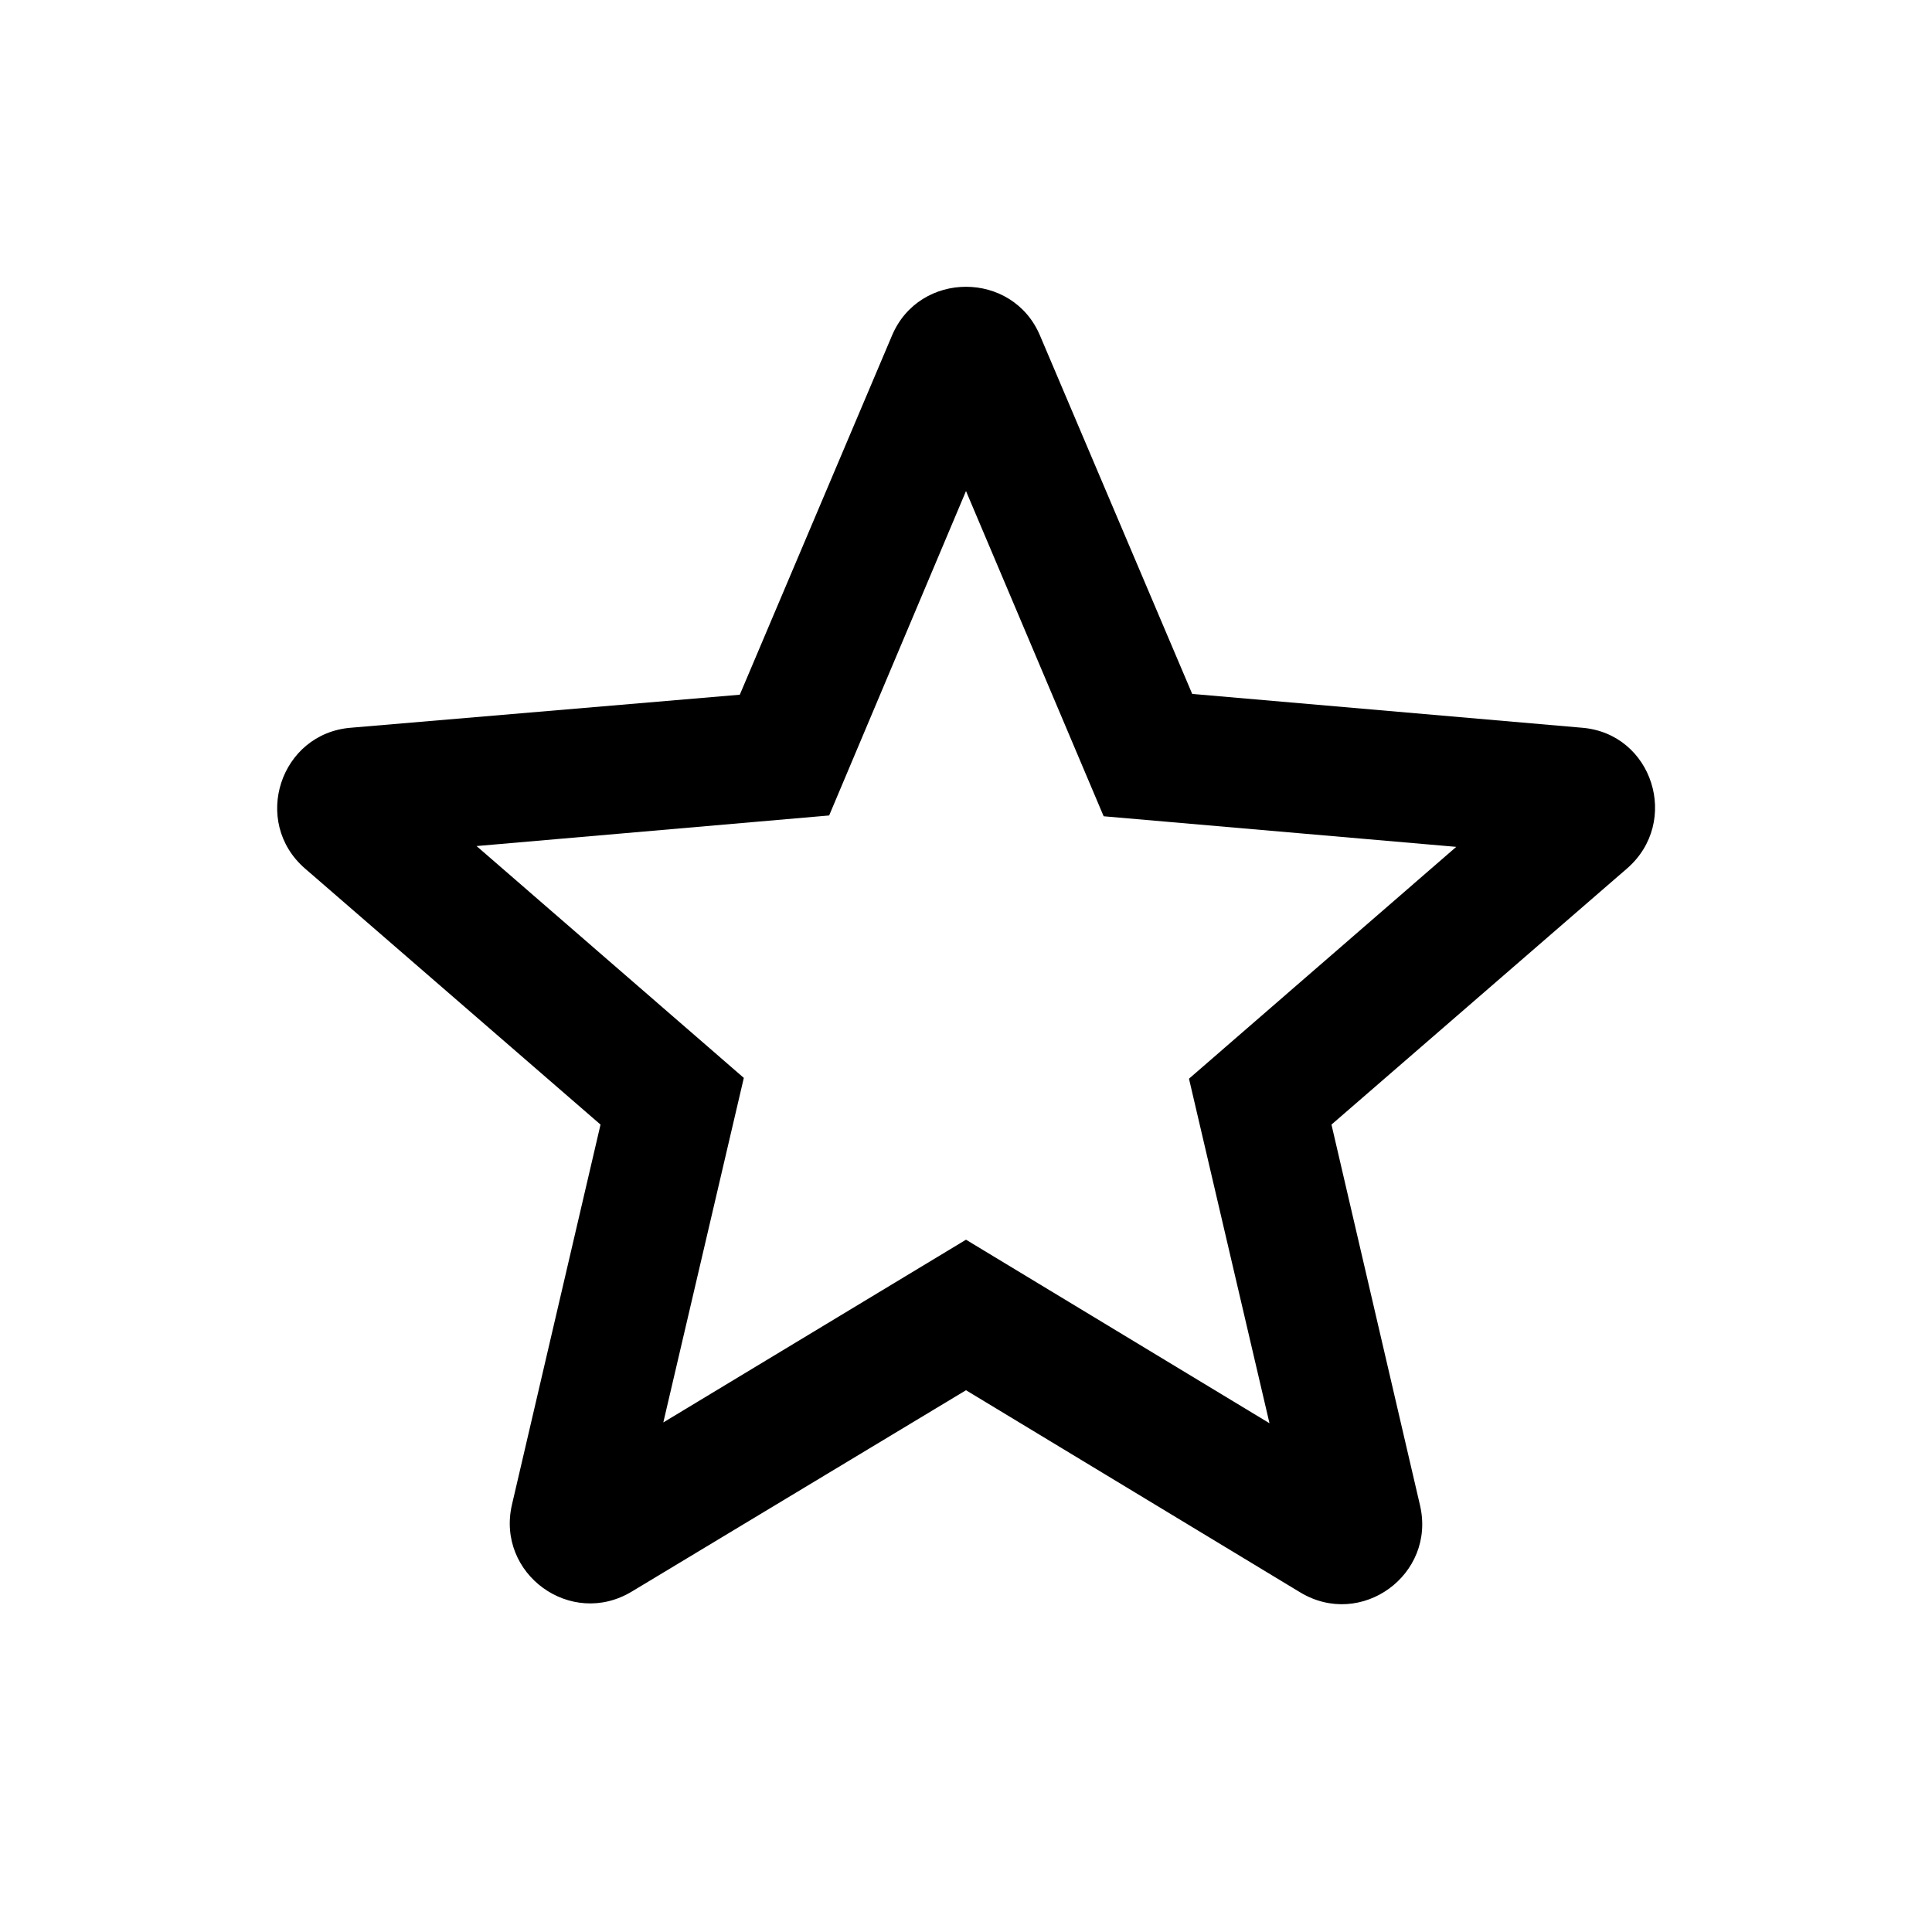
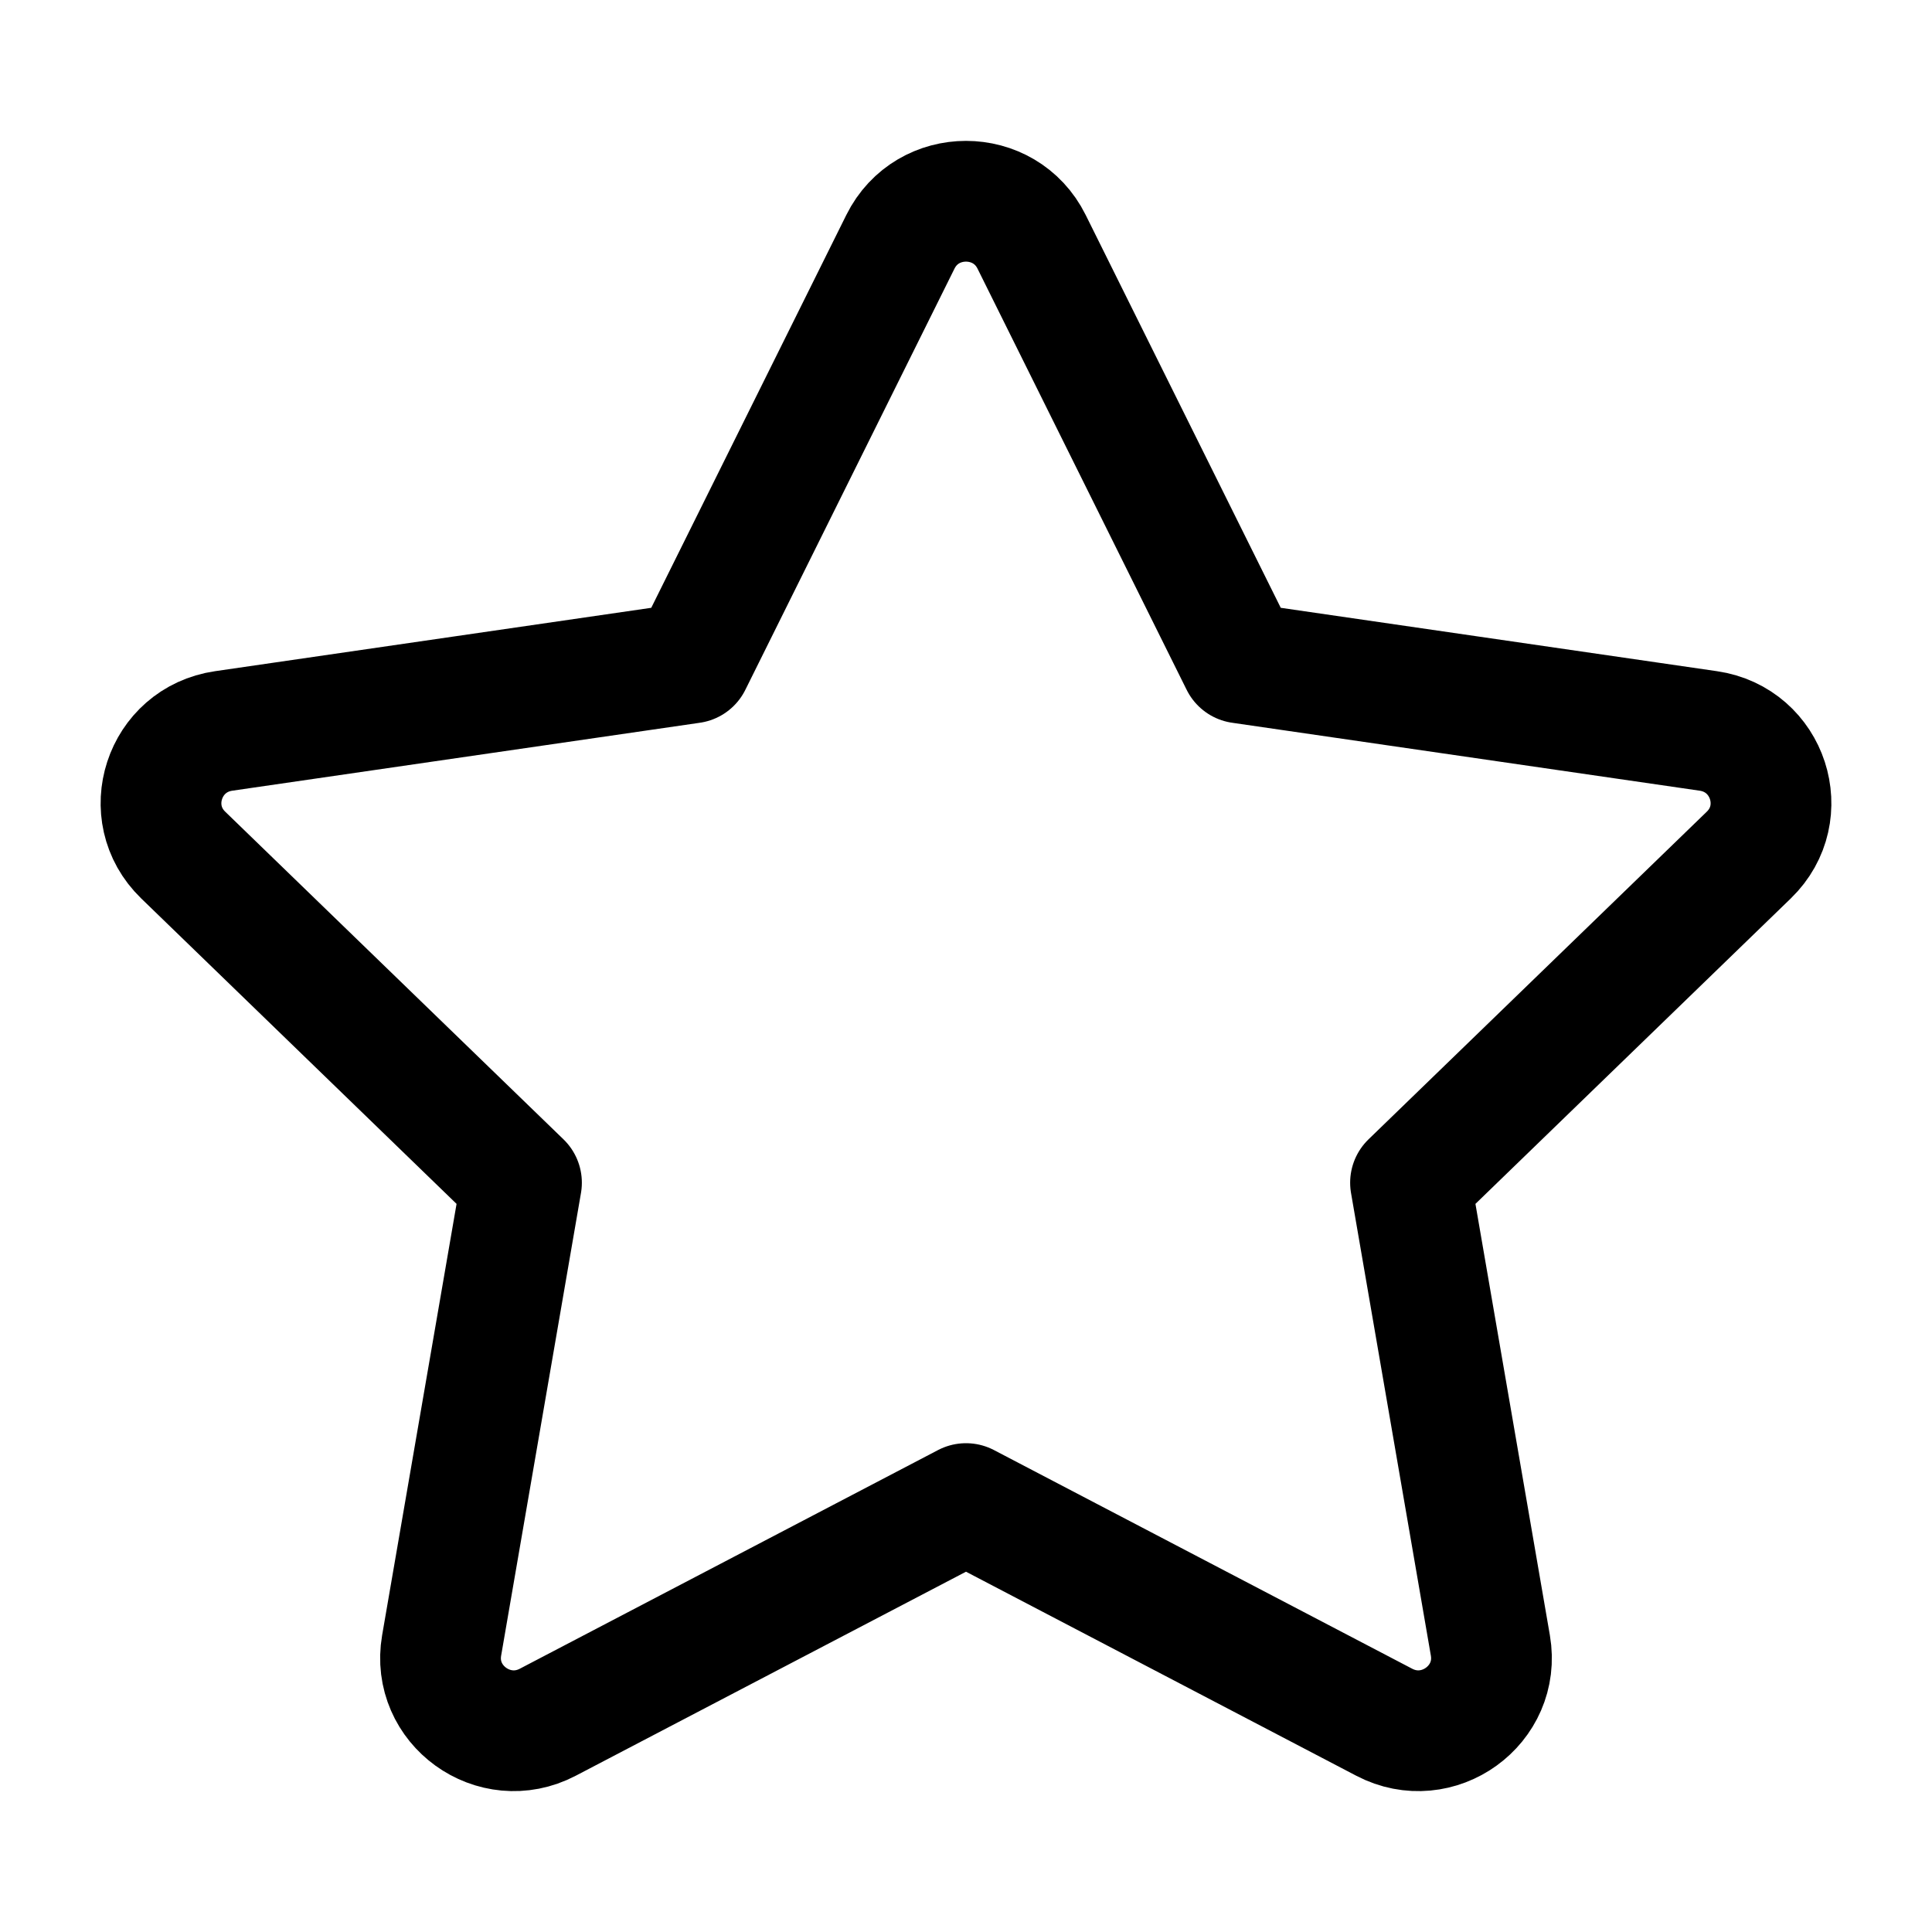
- <svg xmlns="http://www.w3.org/2000/svg" height="24" viewBox="0 0 24 24" width="24">
-   <path fill="currentColor" d="M19.65 9.04l-4.84-.42-1.89-4.45c-.34-.81-1.5-.81-1.84 0L9.19 8.63l-4.83.41c-.88.07-1.24 1.17-.57 1.75l3.67 3.18-1.1 4.72c-.2.86.73 1.54 1.49 1.08l4.15-2.5 4.15 2.51c.76.46 1.69-.22 1.49-1.08l-1.1-4.73 3.67-3.18c.67-.58.32-1.68-.56-1.75zM12 15.4l-3.76 2.27 1-4.28-3.32-2.88 4.38-.38L12 6.1l1.71 4.04 4.38.38-3.32 2.88 1 4.28L12 15.4z" />
+ <svg xmlns="http://www.w3.org/2000/svg" width="24" height="24" stroke-width="1.5" viewBox="0 0 24 24" fill="none">
+   <path d="M8.587 8.236L11.185 3.004C11.518 2.332 12.482 2.332 12.815 3.004L15.413 8.236L21.221 9.08C21.967 9.188 22.264 10.099 21.724 10.622L17.522 14.692L18.514 20.441C18.641 21.18 17.861 21.743 17.195 21.394L12 18.678L6.805 21.394C6.139 21.743 5.359 21.18 5.486 20.441L6.478 14.692L2.276 10.622C1.736 10.099 2.033 9.188 2.779 9.08L8.587 8.236Z" stroke="currentColor" stroke-linecap="round" stroke-linejoin="round" />
</svg>
